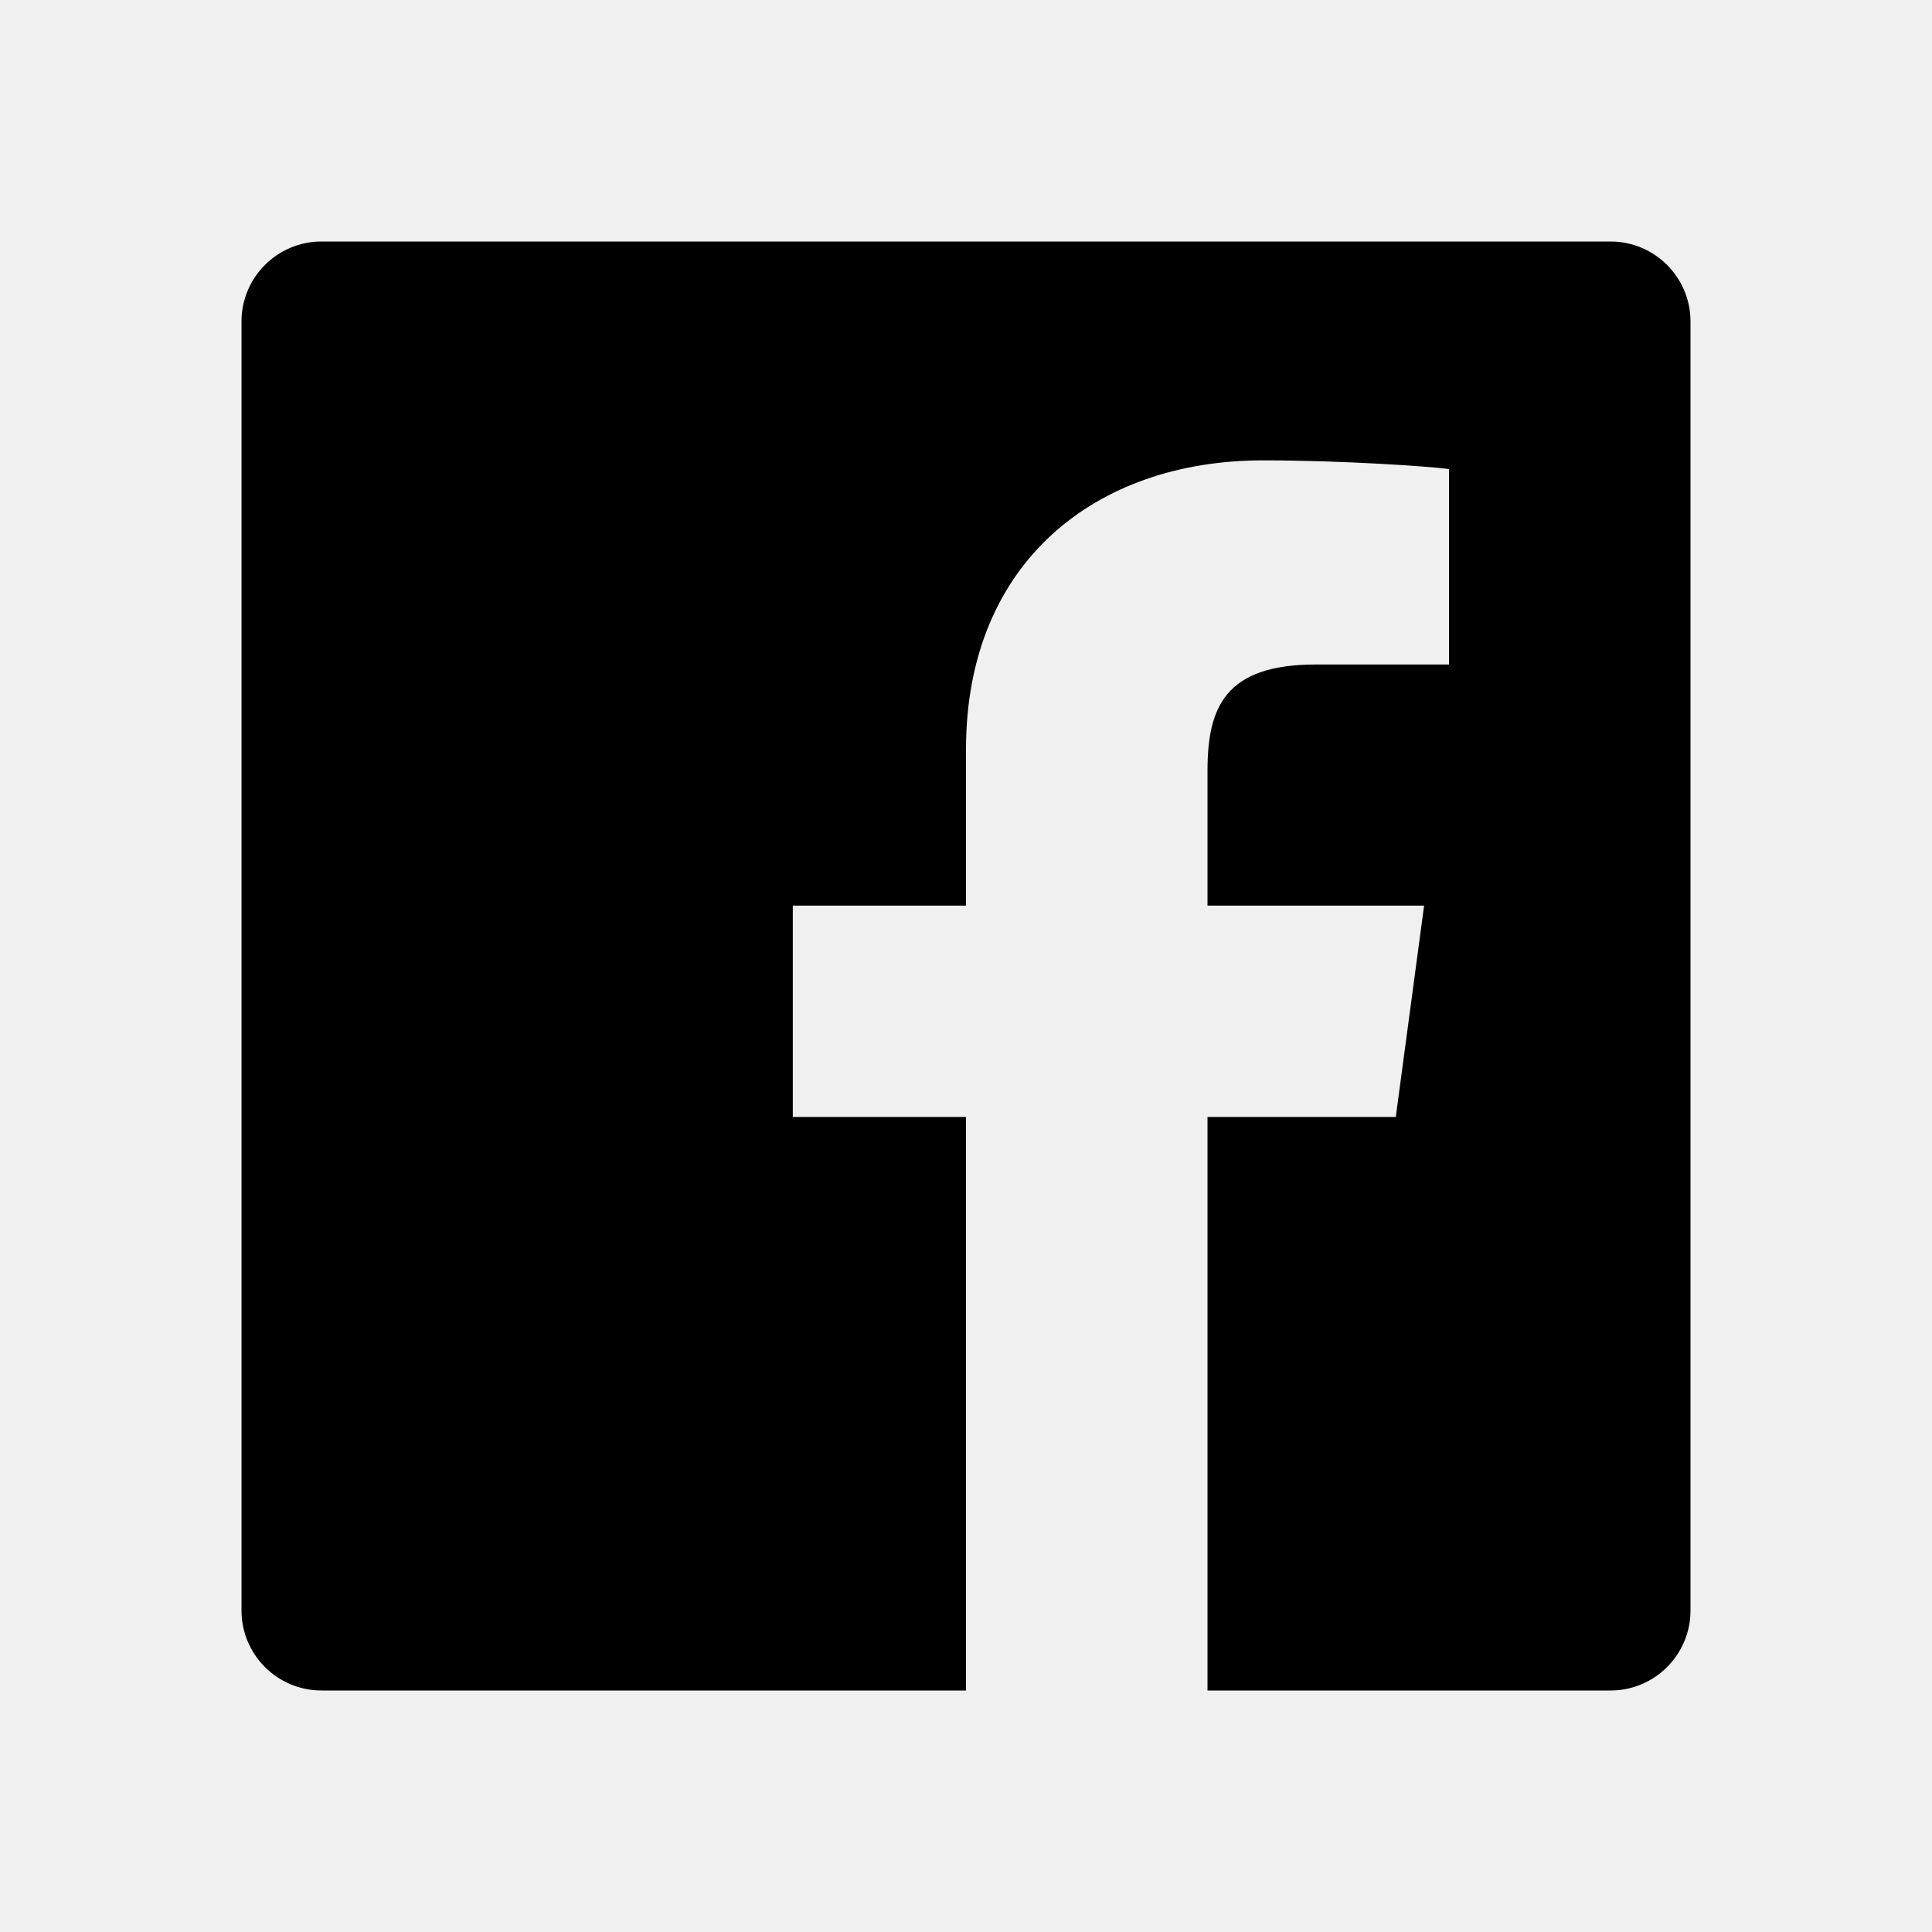
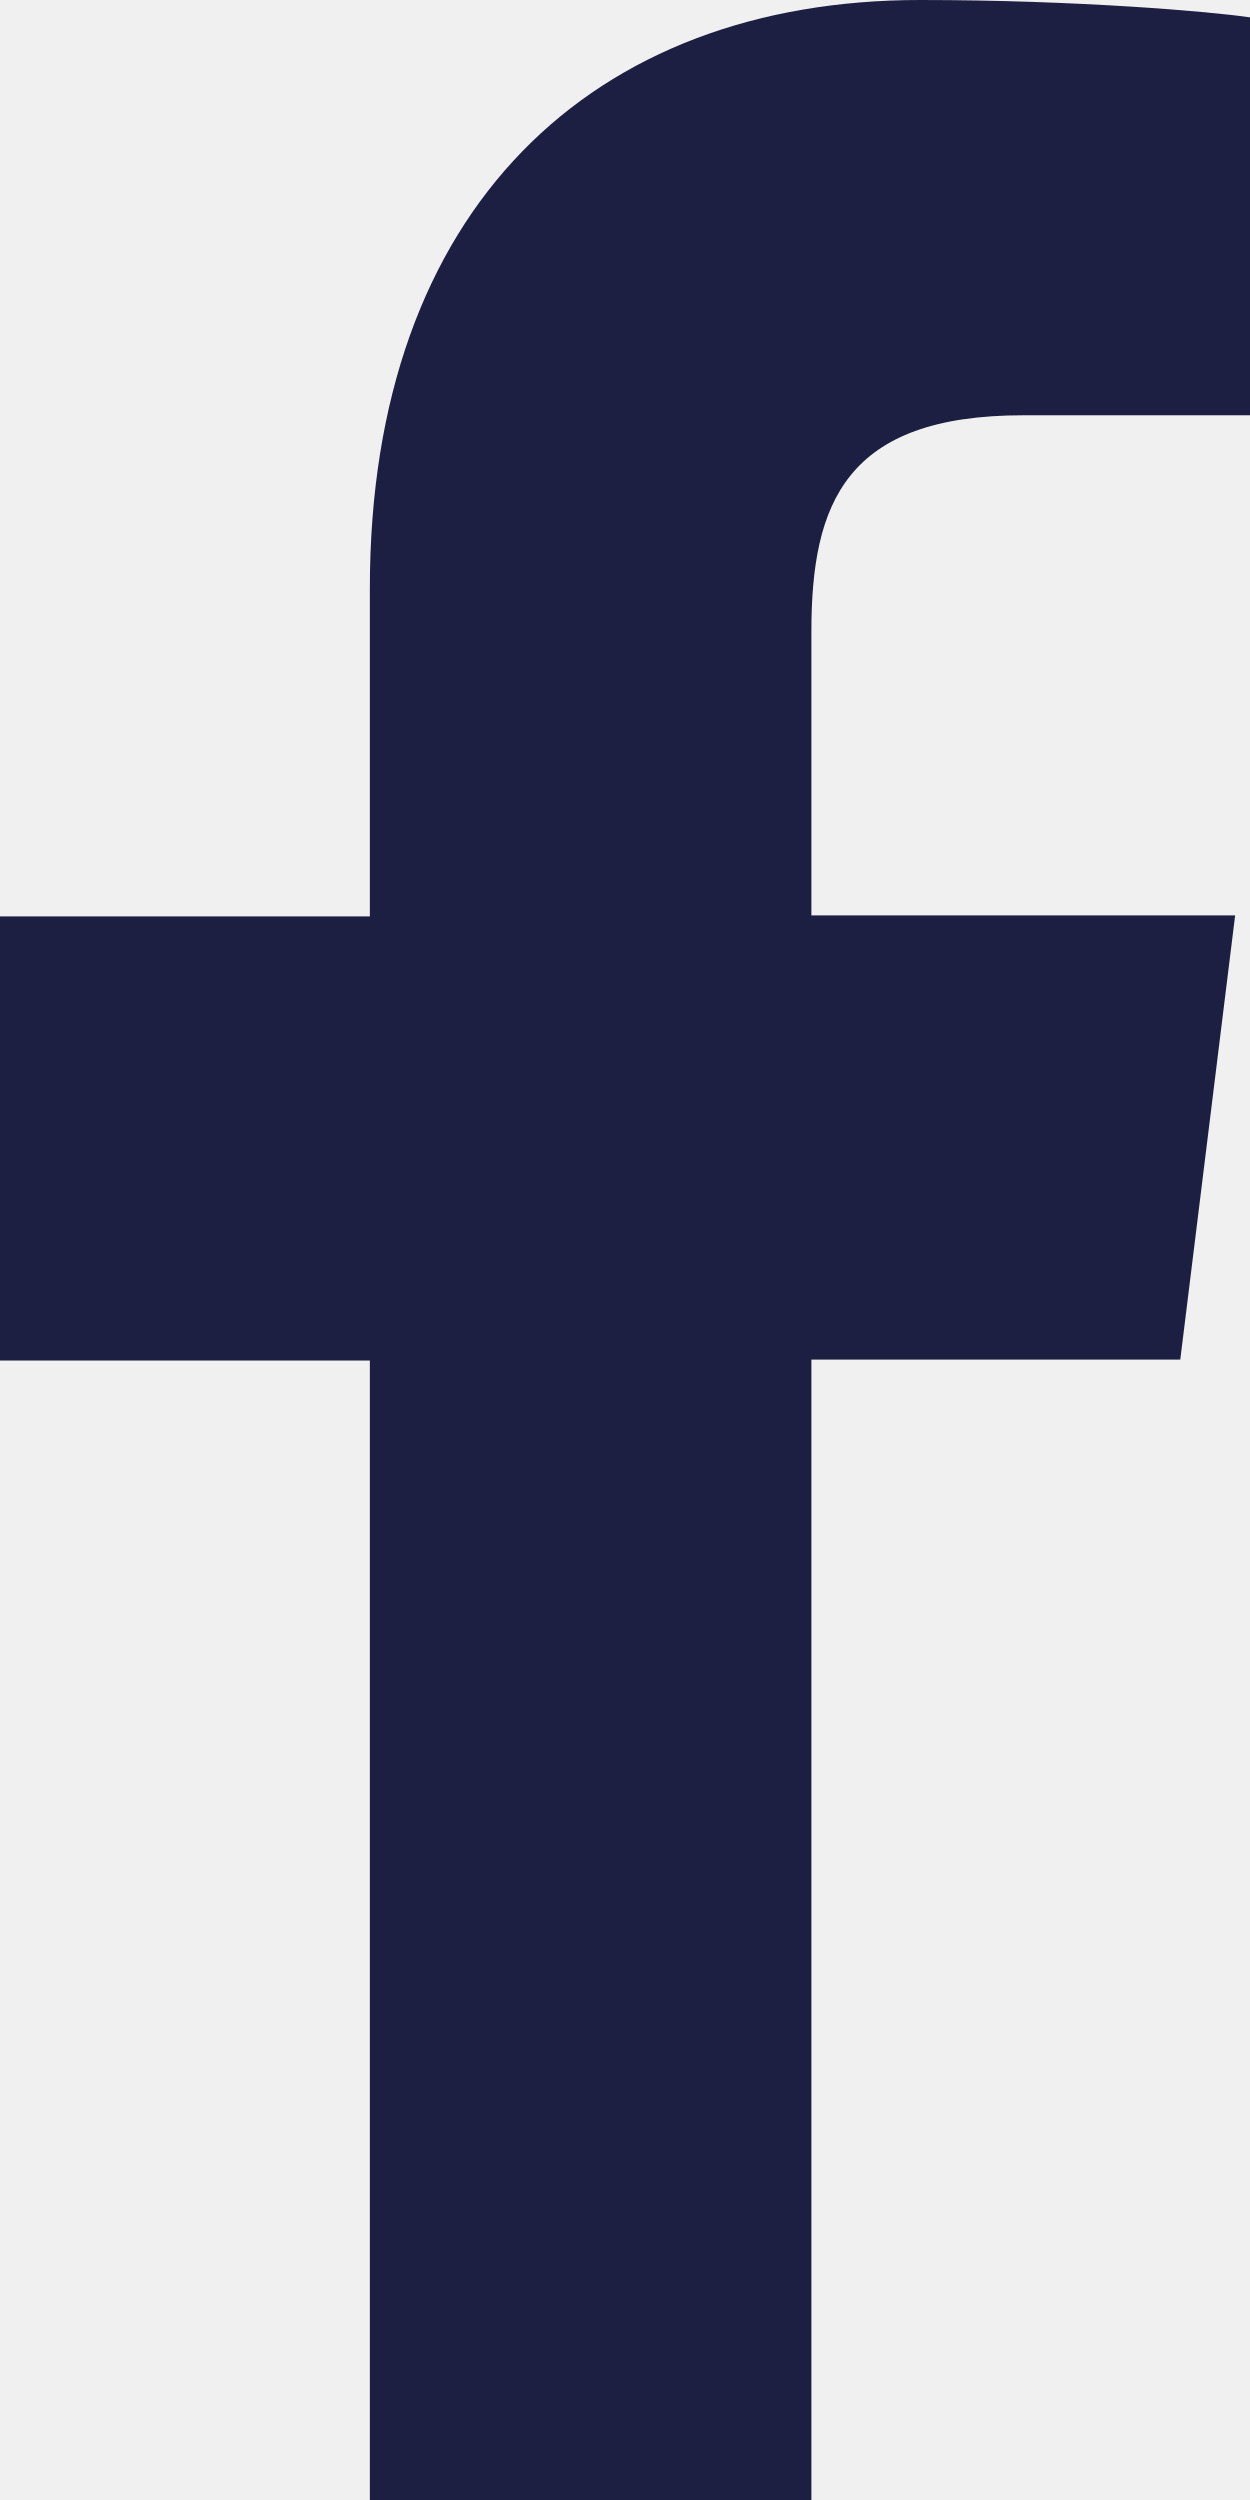
- <svg xmlns="http://www.w3.org/2000/svg" viewBox="0 0 512 512">
-   <path d="M426.8 64H85.2C73.5 64 64 73.5 64 85.2v341.6c0 11.7 9.5 21.2 21.2 21.2H256V296h-45.9v-56H256v-41.4c0-49.6 34.4-76.6 78.7-76.6 21.2 0 44 1.6 49.3 2.3v51.8h-35.3c-24.1 0-28.7 11.4-28.7 28.2V240h57.4l-7.5 56H320v152h106.8c11.7 0 21.2-9.5 21.2-21.2V85.2c0-11.7-9.5-21.2-21.2-21.2z" />
+ <svg xmlns="http://www.w3.org/2000/svg" xmlns:xlink="http://www.w3.org/1999/xlink" width="9px" height="18px" viewBox="0 0 9 18" version="1.1">
+   <defs>
+     <path d="M5.842,18 L5.842,9.789 L8.498,9.789 L8.893,6.591 L5.842,6.591 L5.842,4.547 C5.842,3.622 6.089,2.99 7.367,2.99 L9,2.99 L9,0.125 C8.719,0.083 7.749,0 6.625,0 C4.269,0 2.663,1.495 2.663,4.234 L2.663,6.598 L0,6.598 L0,9.796 L2.663,9.796 L2.663,18 L5.842,18 Z" id="path-1" />
+   </defs>
+   <g id="Symbols" stroke="none" stroke-width="1" fill="none" fill-rule="evenodd">
+     <g id="Header-Top" transform="translate(-383, -32)">
+       <g id="Facebook" transform="translate(383, 32)">
+         <mask id="mask-2" fill="white">
+           <use xlink:href="#path-1" />
+         </mask>
+         <use id="Icon" fill="#1D1F42" xlink:href="#path-1" />
+       </g>
+     </g>
+   </g>
</svg>
